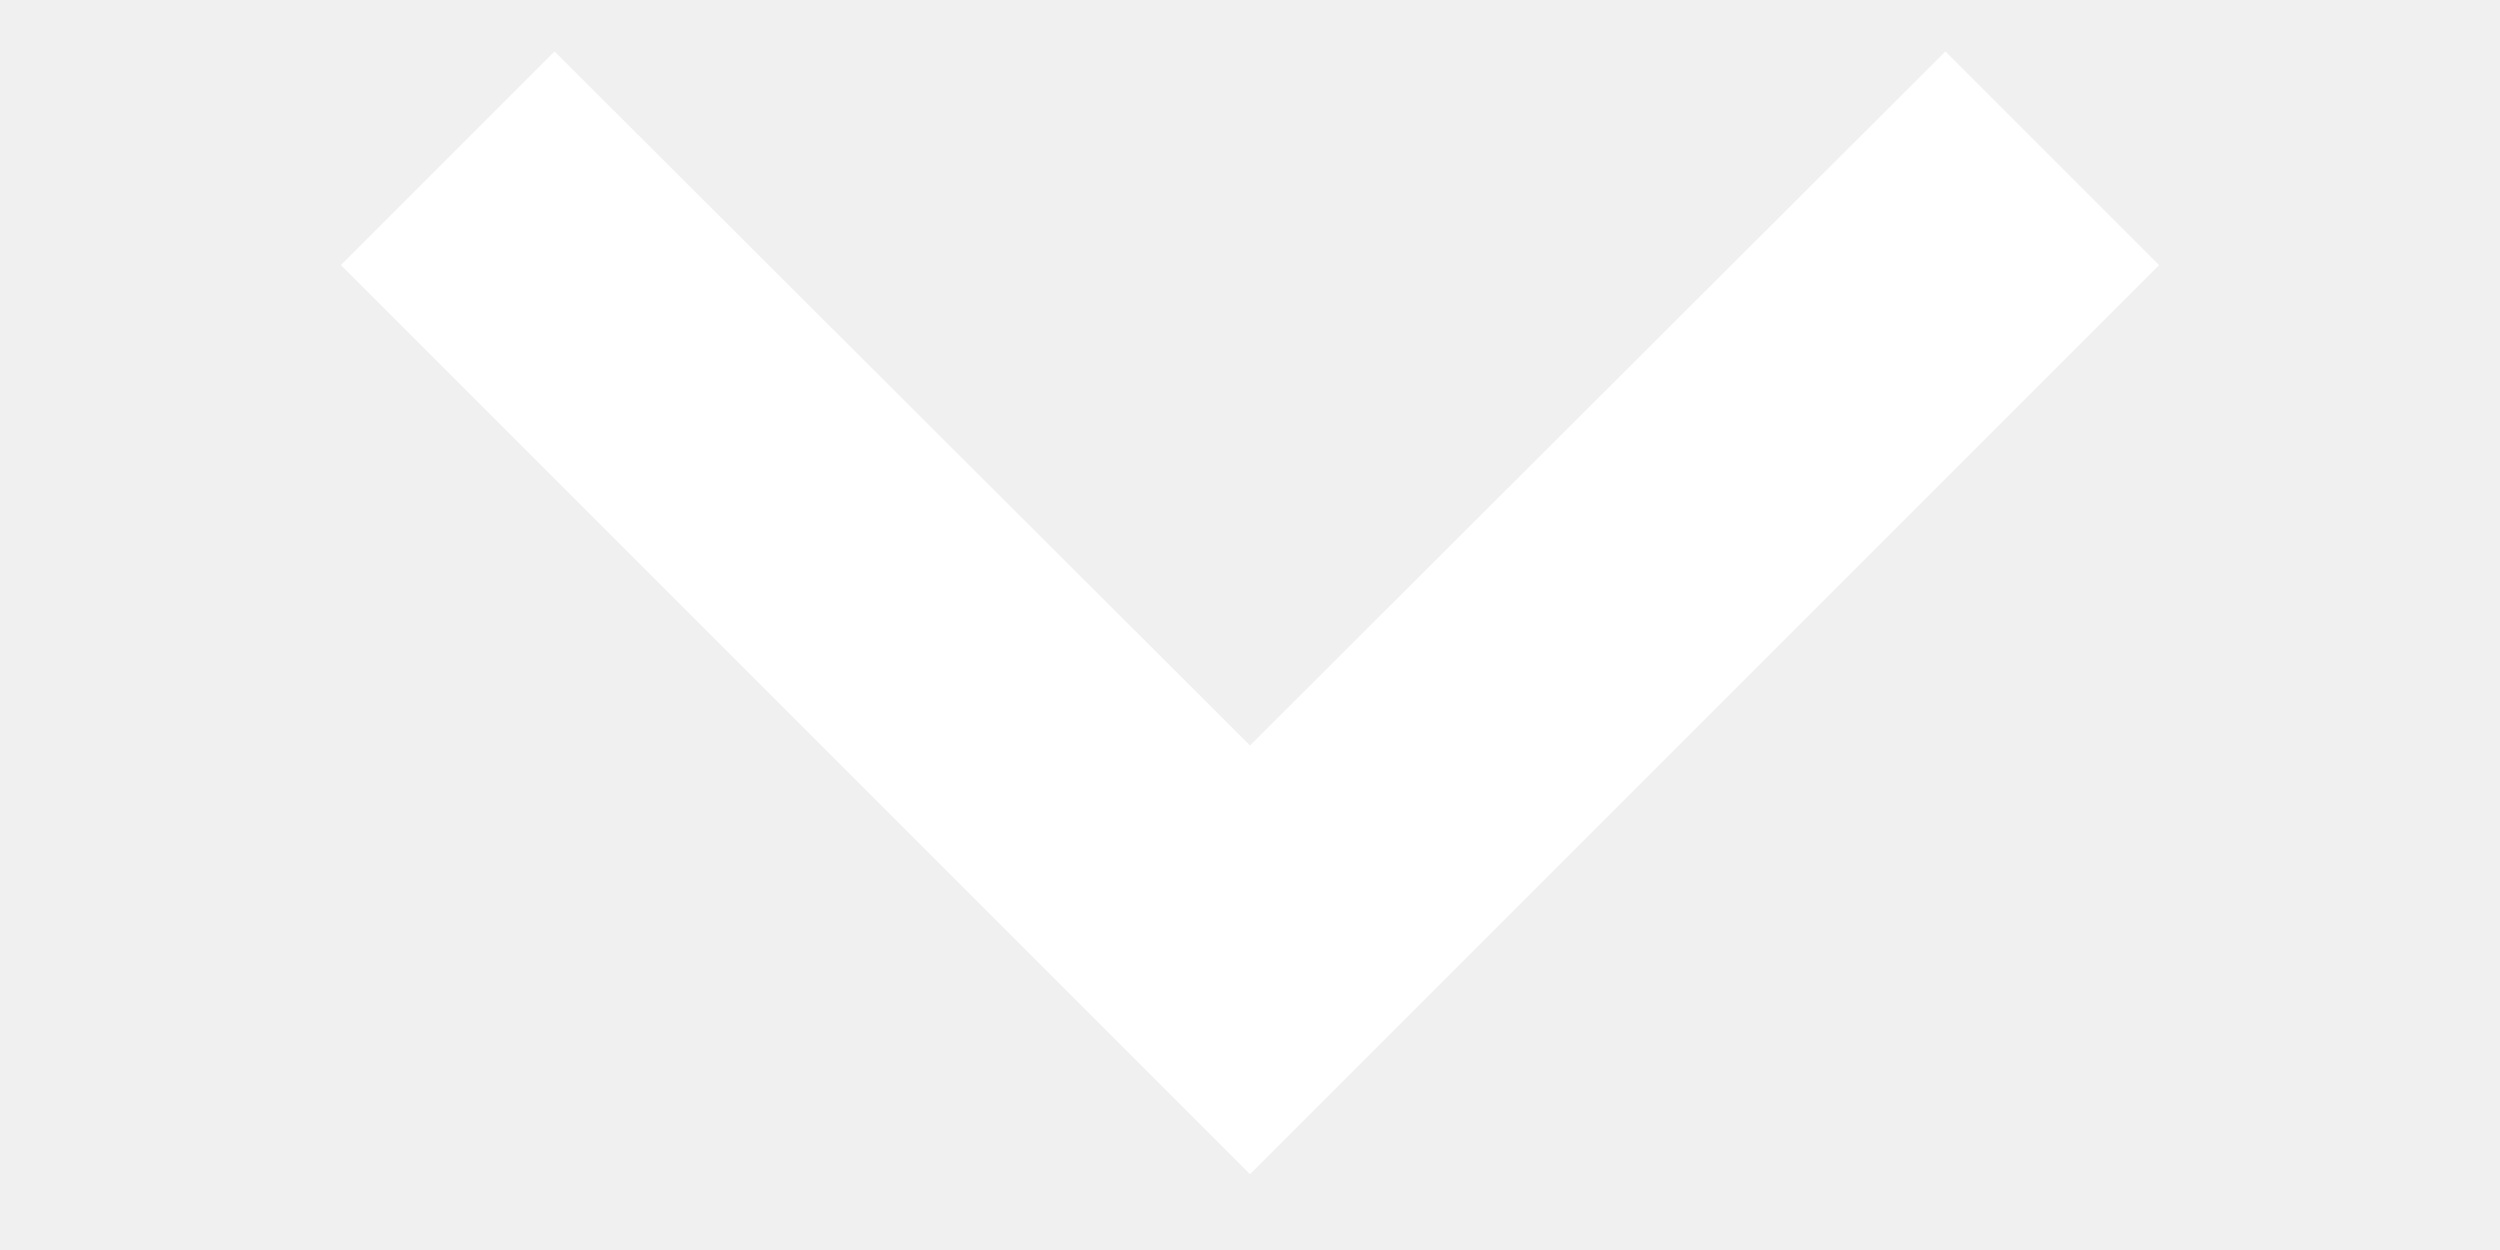
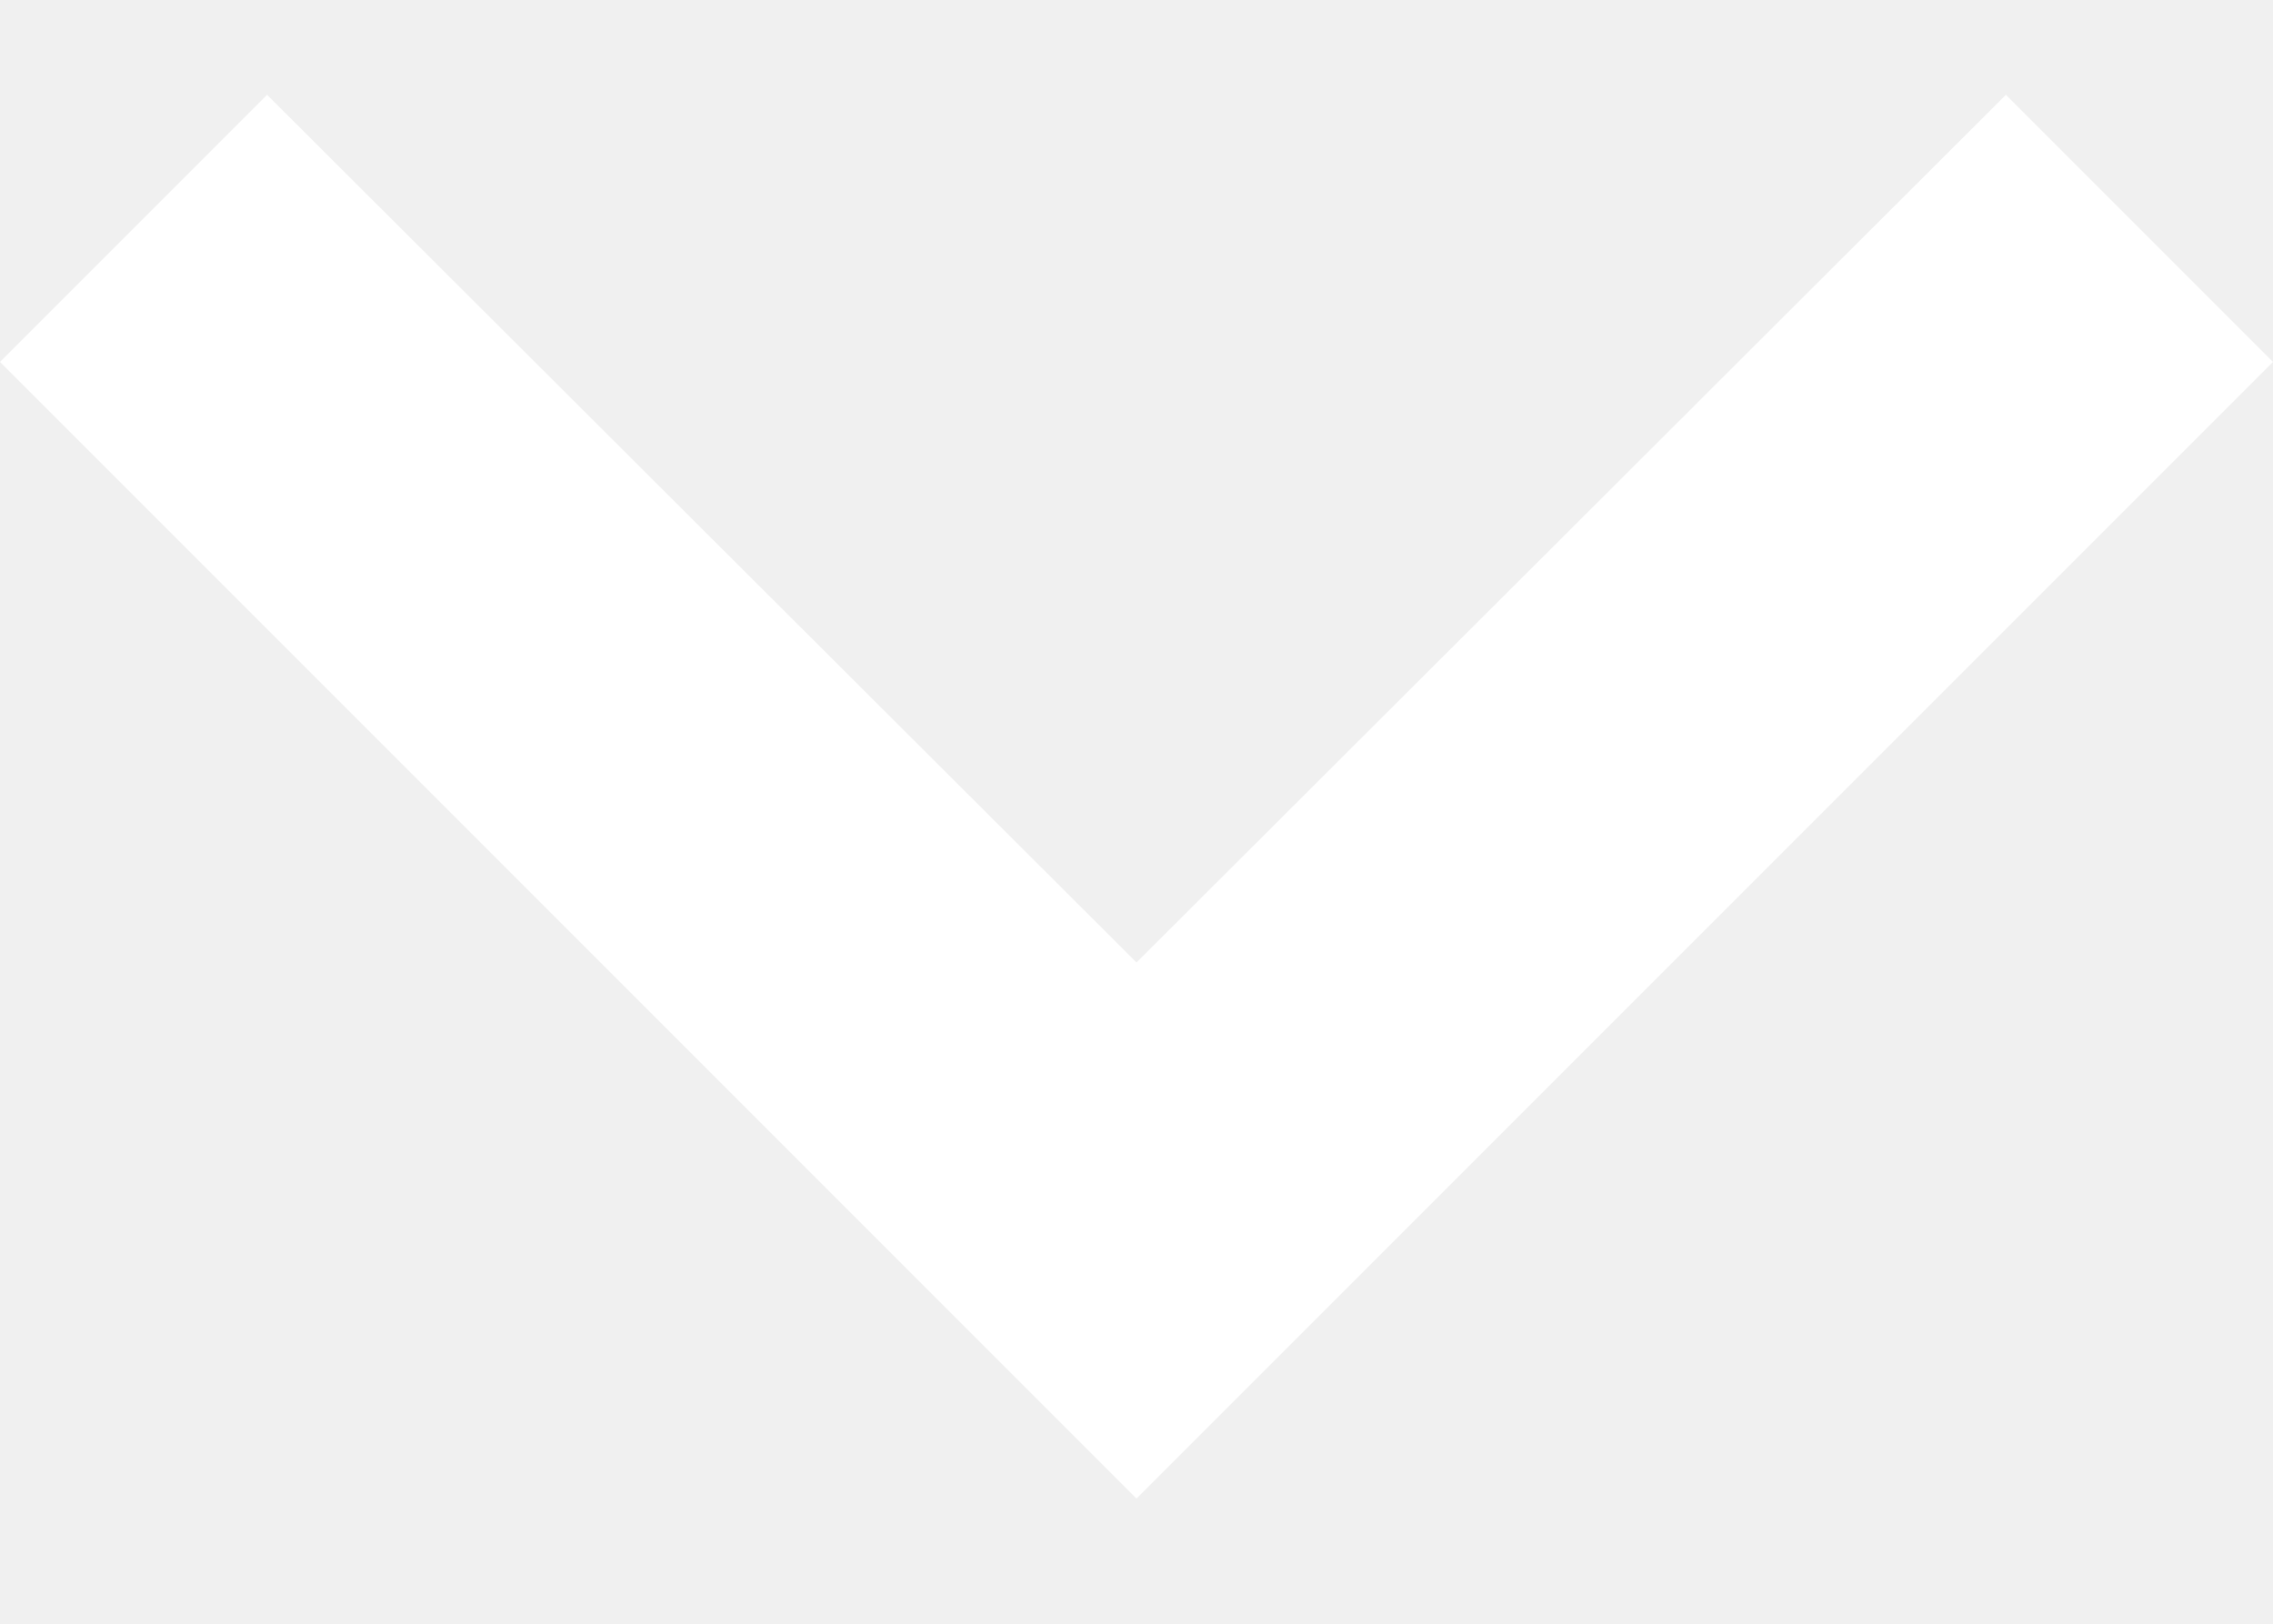
- <svg xmlns="http://www.w3.org/2000/svg" width="20" height="10" viewBox="0 0 16 11" fill="none">
+ <svg xmlns="http://www.w3.org/2000/svg" width="14" height="10" viewBox="0 0 16 11" fill="none">
  <path d="M14.12 0.453L8 6.56L1.88 0.453L0 2.333L8 10.333L16 2.333L14.12 0.453Z" fill="white" />
</svg>
